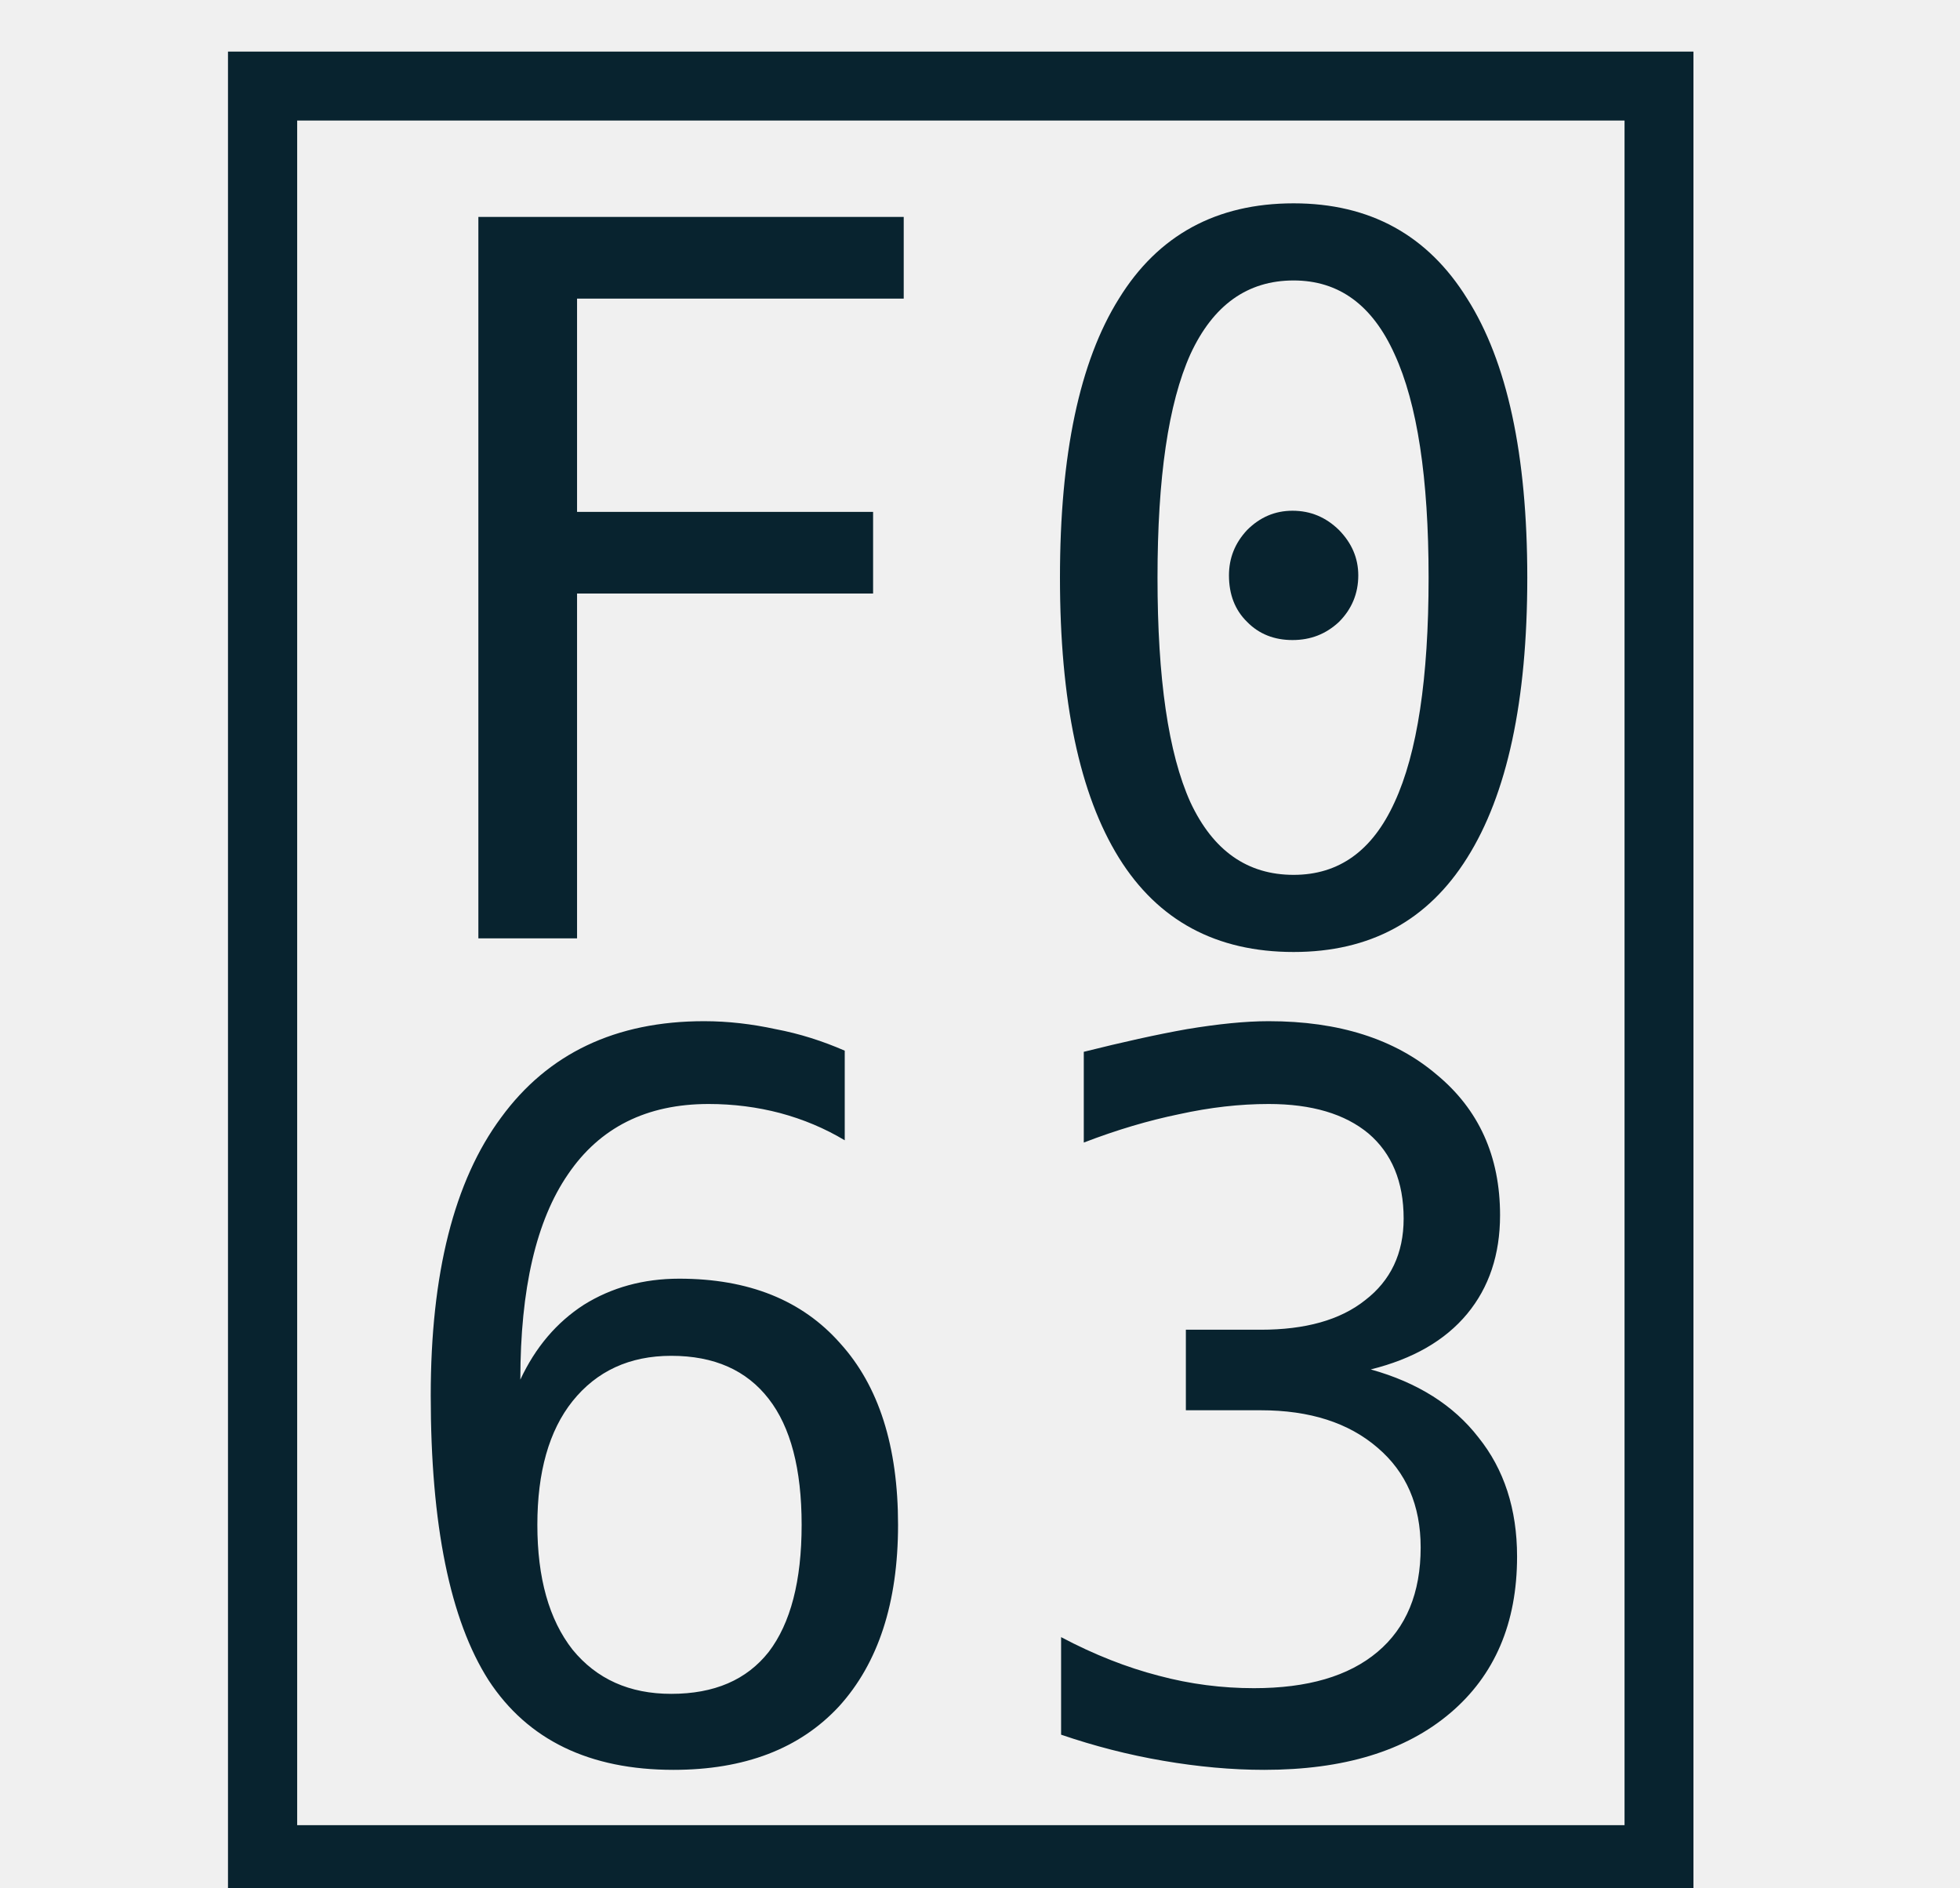
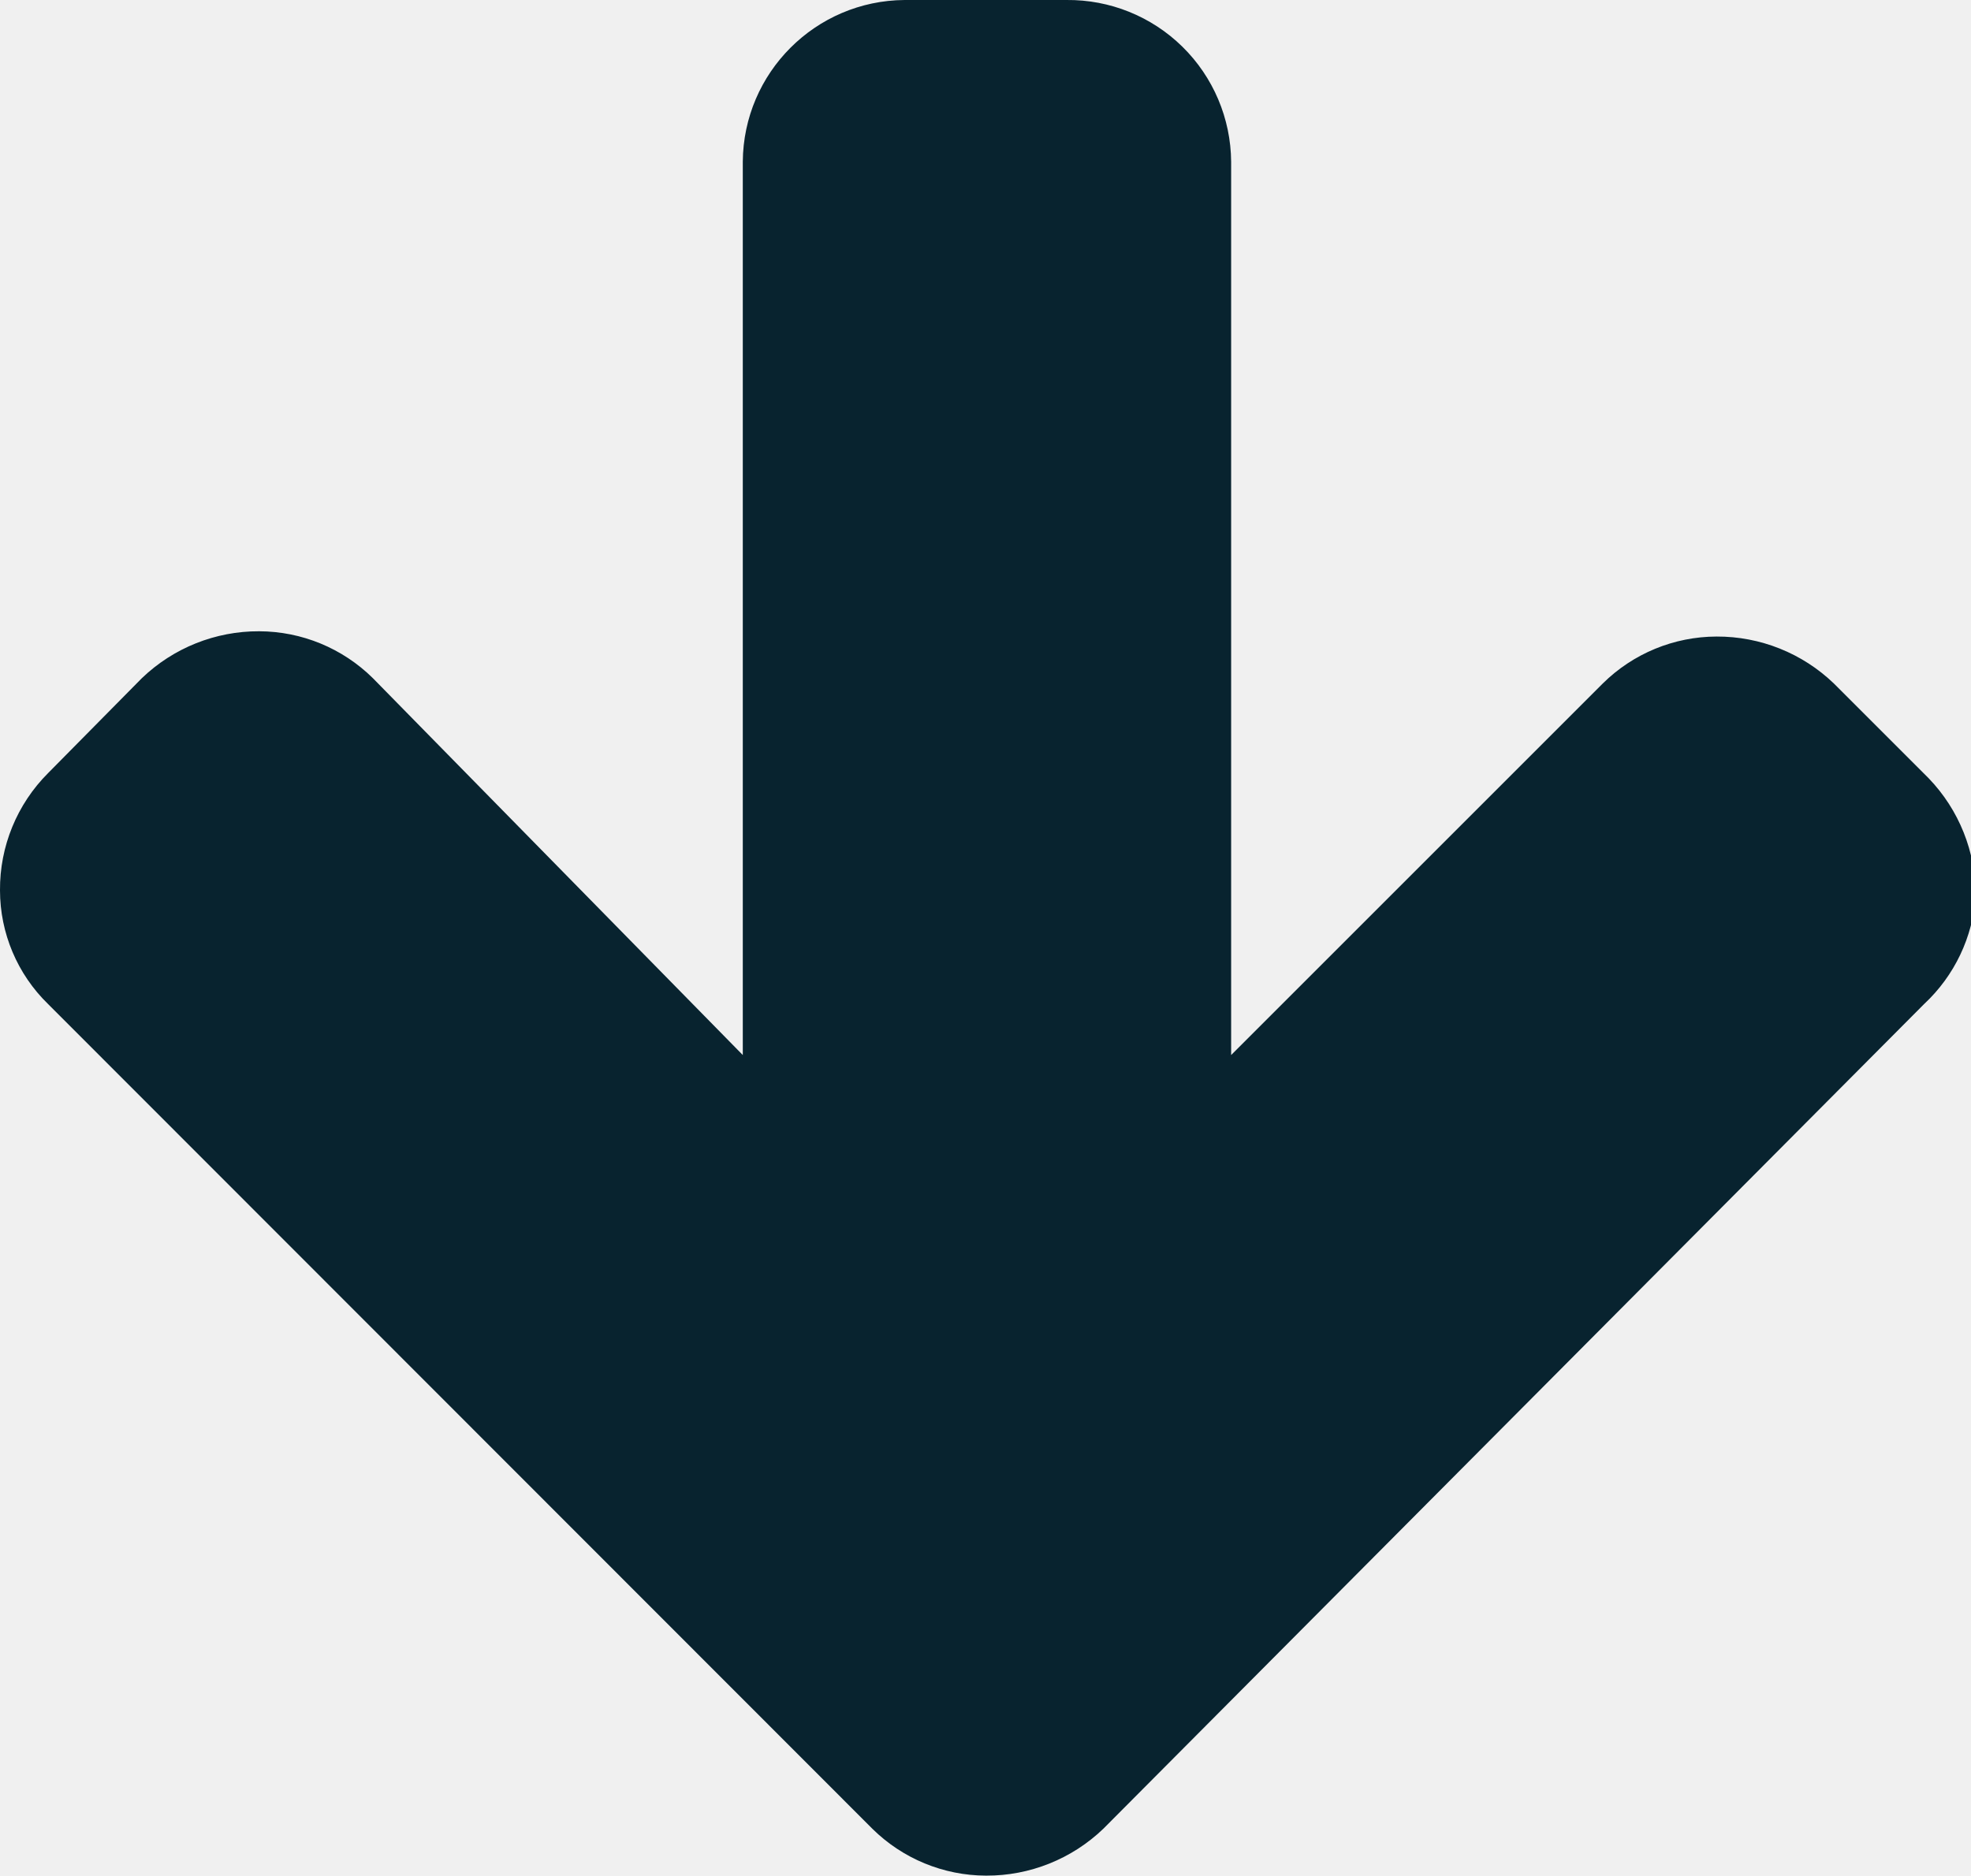
- <svg xmlns="http://www.w3.org/2000/svg" width="27" height="26" viewBox="0 0 27 26">
+ <svg xmlns="http://www.w3.org/2000/svg" height="26px" viewBox="0 0 33.62 32">
  <defs>
-     <style>
-       .cls-1 {
-         font-size: 30px;
-         fill: #08232f;
-         text-anchor: middle;
-         font-family: FontAwesome;
-         text-transform: uppercase;
-       }
-     </style>
+     <style>.cls-1{isolation:isolate;}.cls-2{fill:#08232f;}.clst-2:hover{fill:#fff;}</style>
  </defs>
-   <text id="icon-downarrow.png_icon-downarrow.svg" data-name="icon-downarrow.png, icon-downarrow.svg" class="cls-1" x="13.236" y="24.19">
-     <tspan x="13.236"></tspan>
-   </text>
+   <g id="Layer_2" data-name="Layer 2">
+     <g id="Layer_1-2" data-name="Layer 1">
+       <g class="cls-1">
+         <path class="cls-2" d="M32.82,17.13l-14,14.07a2.87,2.87,0,0,1-2,.8,2.77,2.77,0,0,1-1.94-.8L.82,17.13A2.71,2.71,0,0,1,0,15.19a2.8,2.8,0,0,1,.82-2l1.6-1.62a2.87,2.87,0,0,1,2-.8,2.77,2.77,0,0,1,1.94.8L12.67,18V2.76A2.78,2.78,0,0,1,15.43,0h2.76A2.78,2.78,0,0,1,21,2.76V18l6.34-6.34a2.77,2.77,0,0,1,1.94-.8,2.87,2.87,0,0,1,2,.8l1.62,1.62a2.87,2.87,0,0,1,.8,2A2.78,2.78,0,0,1,32.82,17.13Z" />
+       </g>
+     </g>
+   </g>
</svg>
